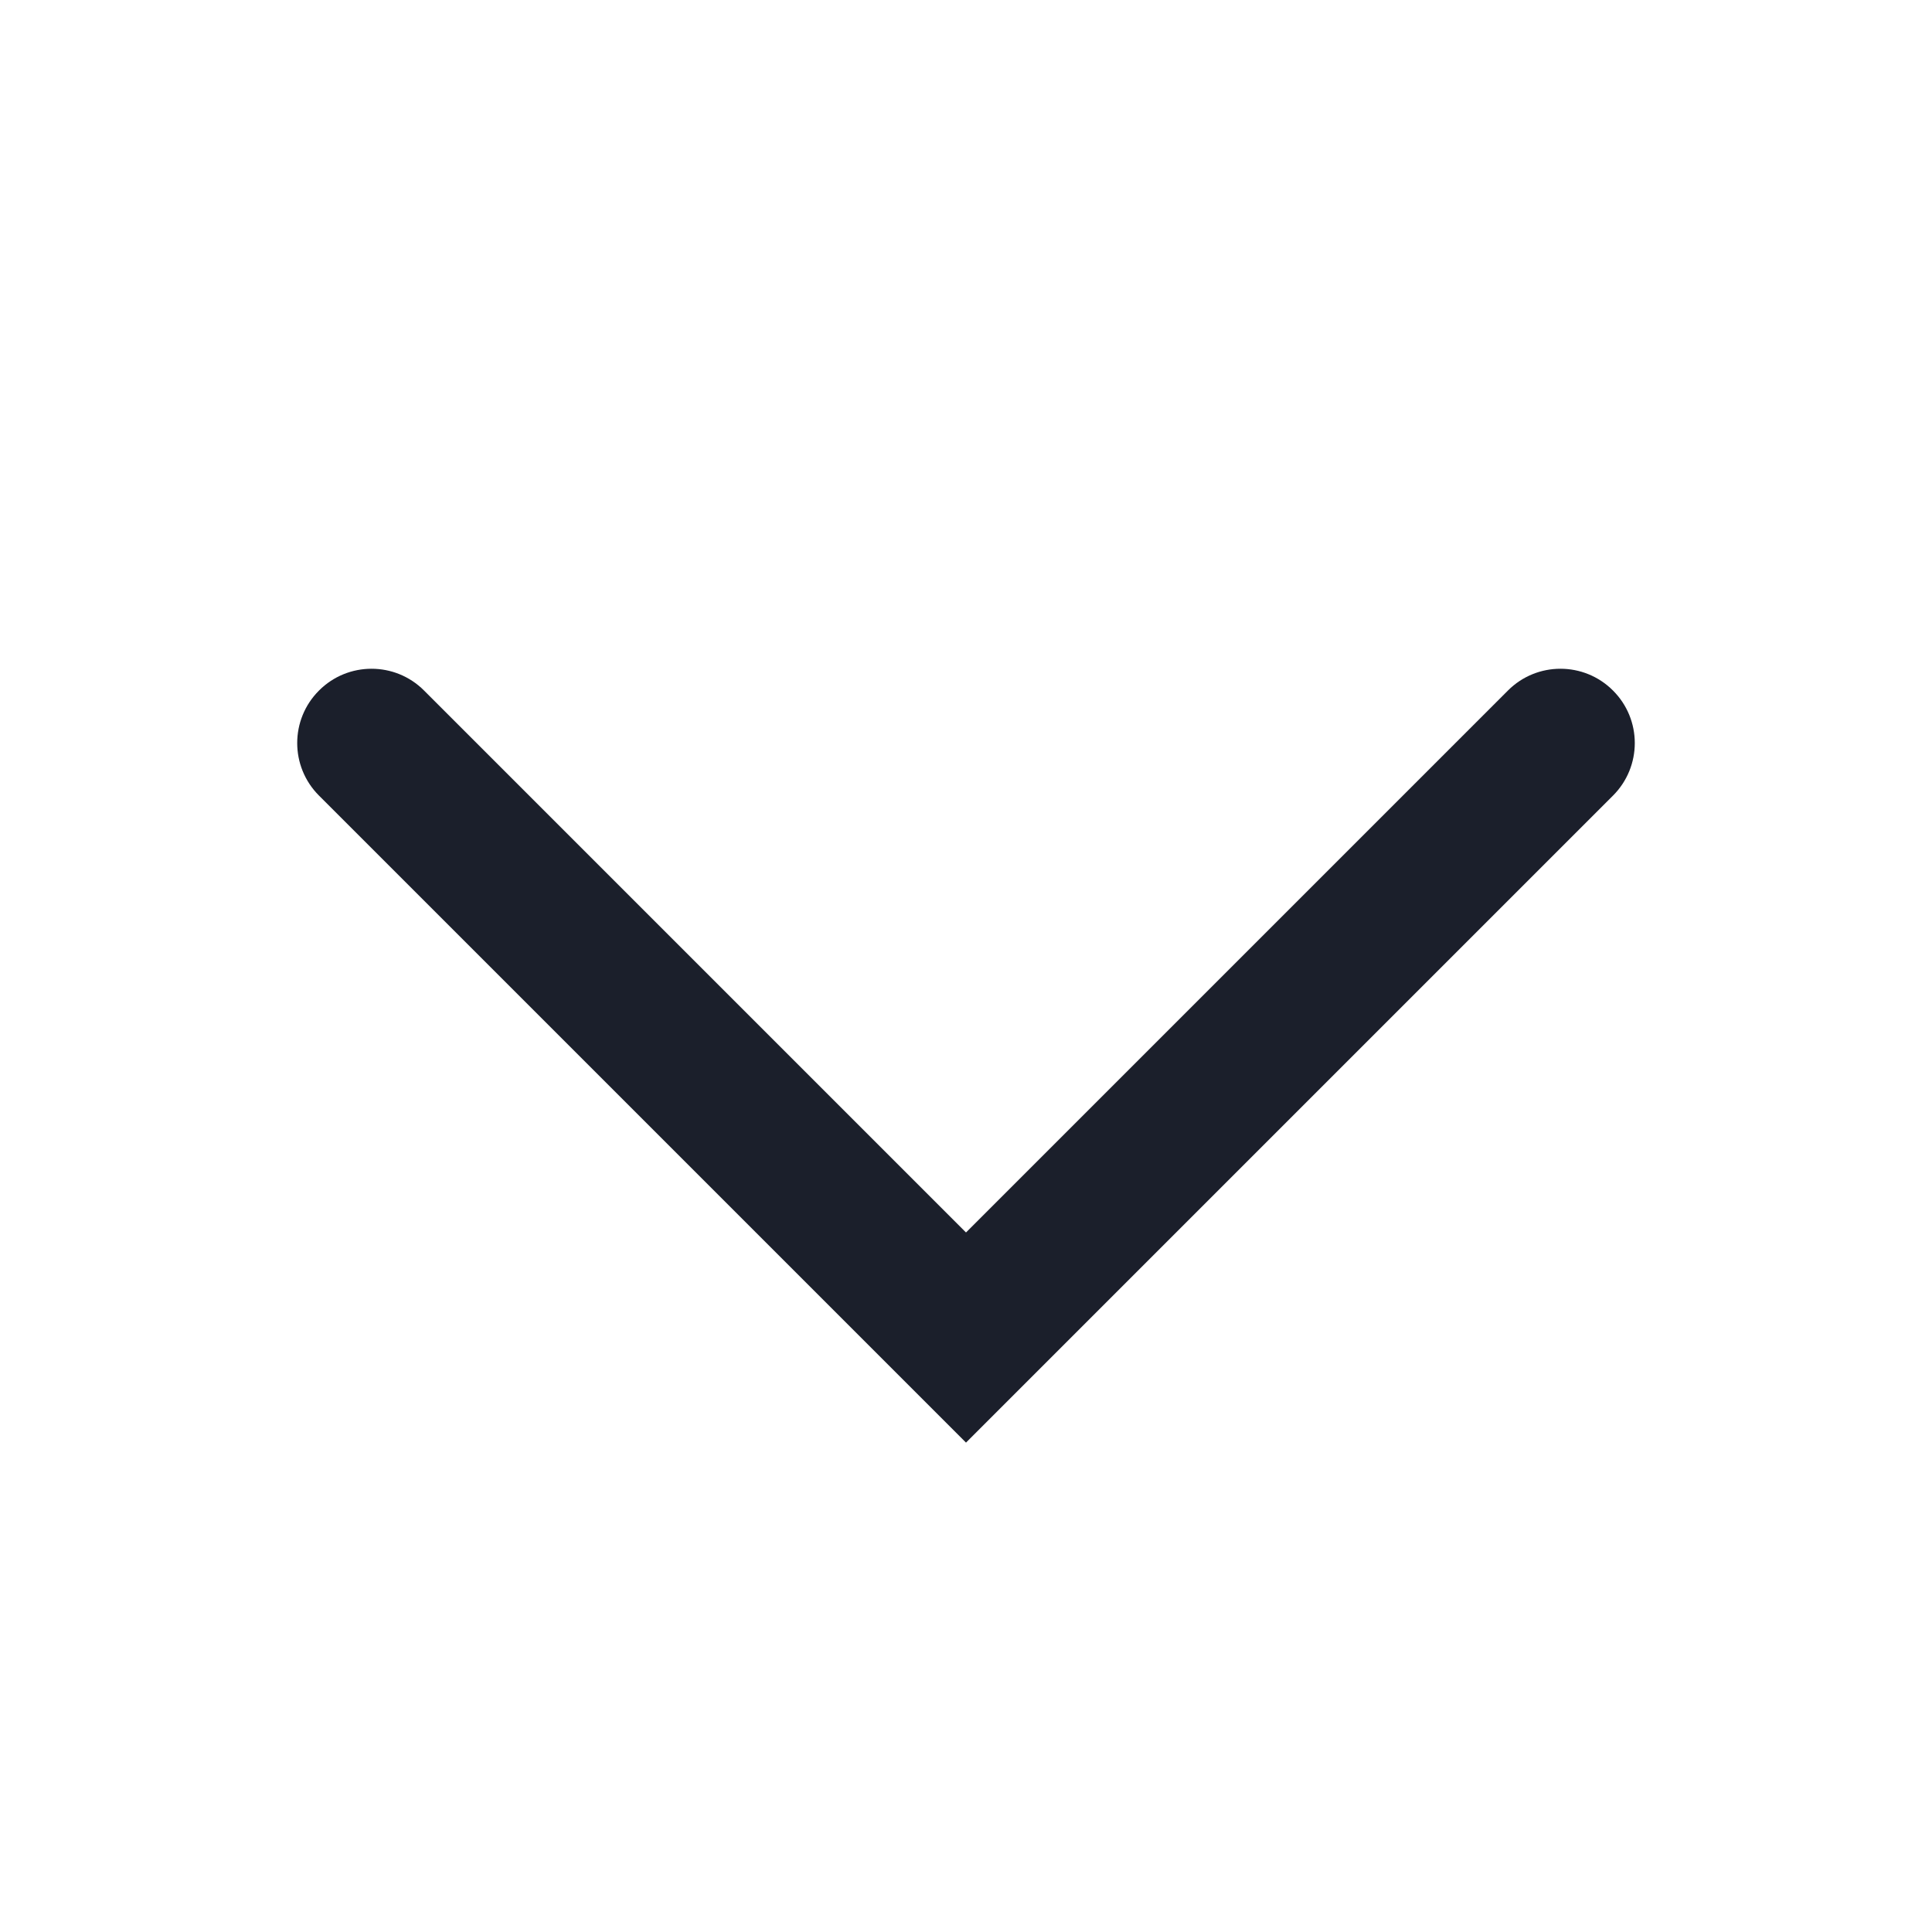
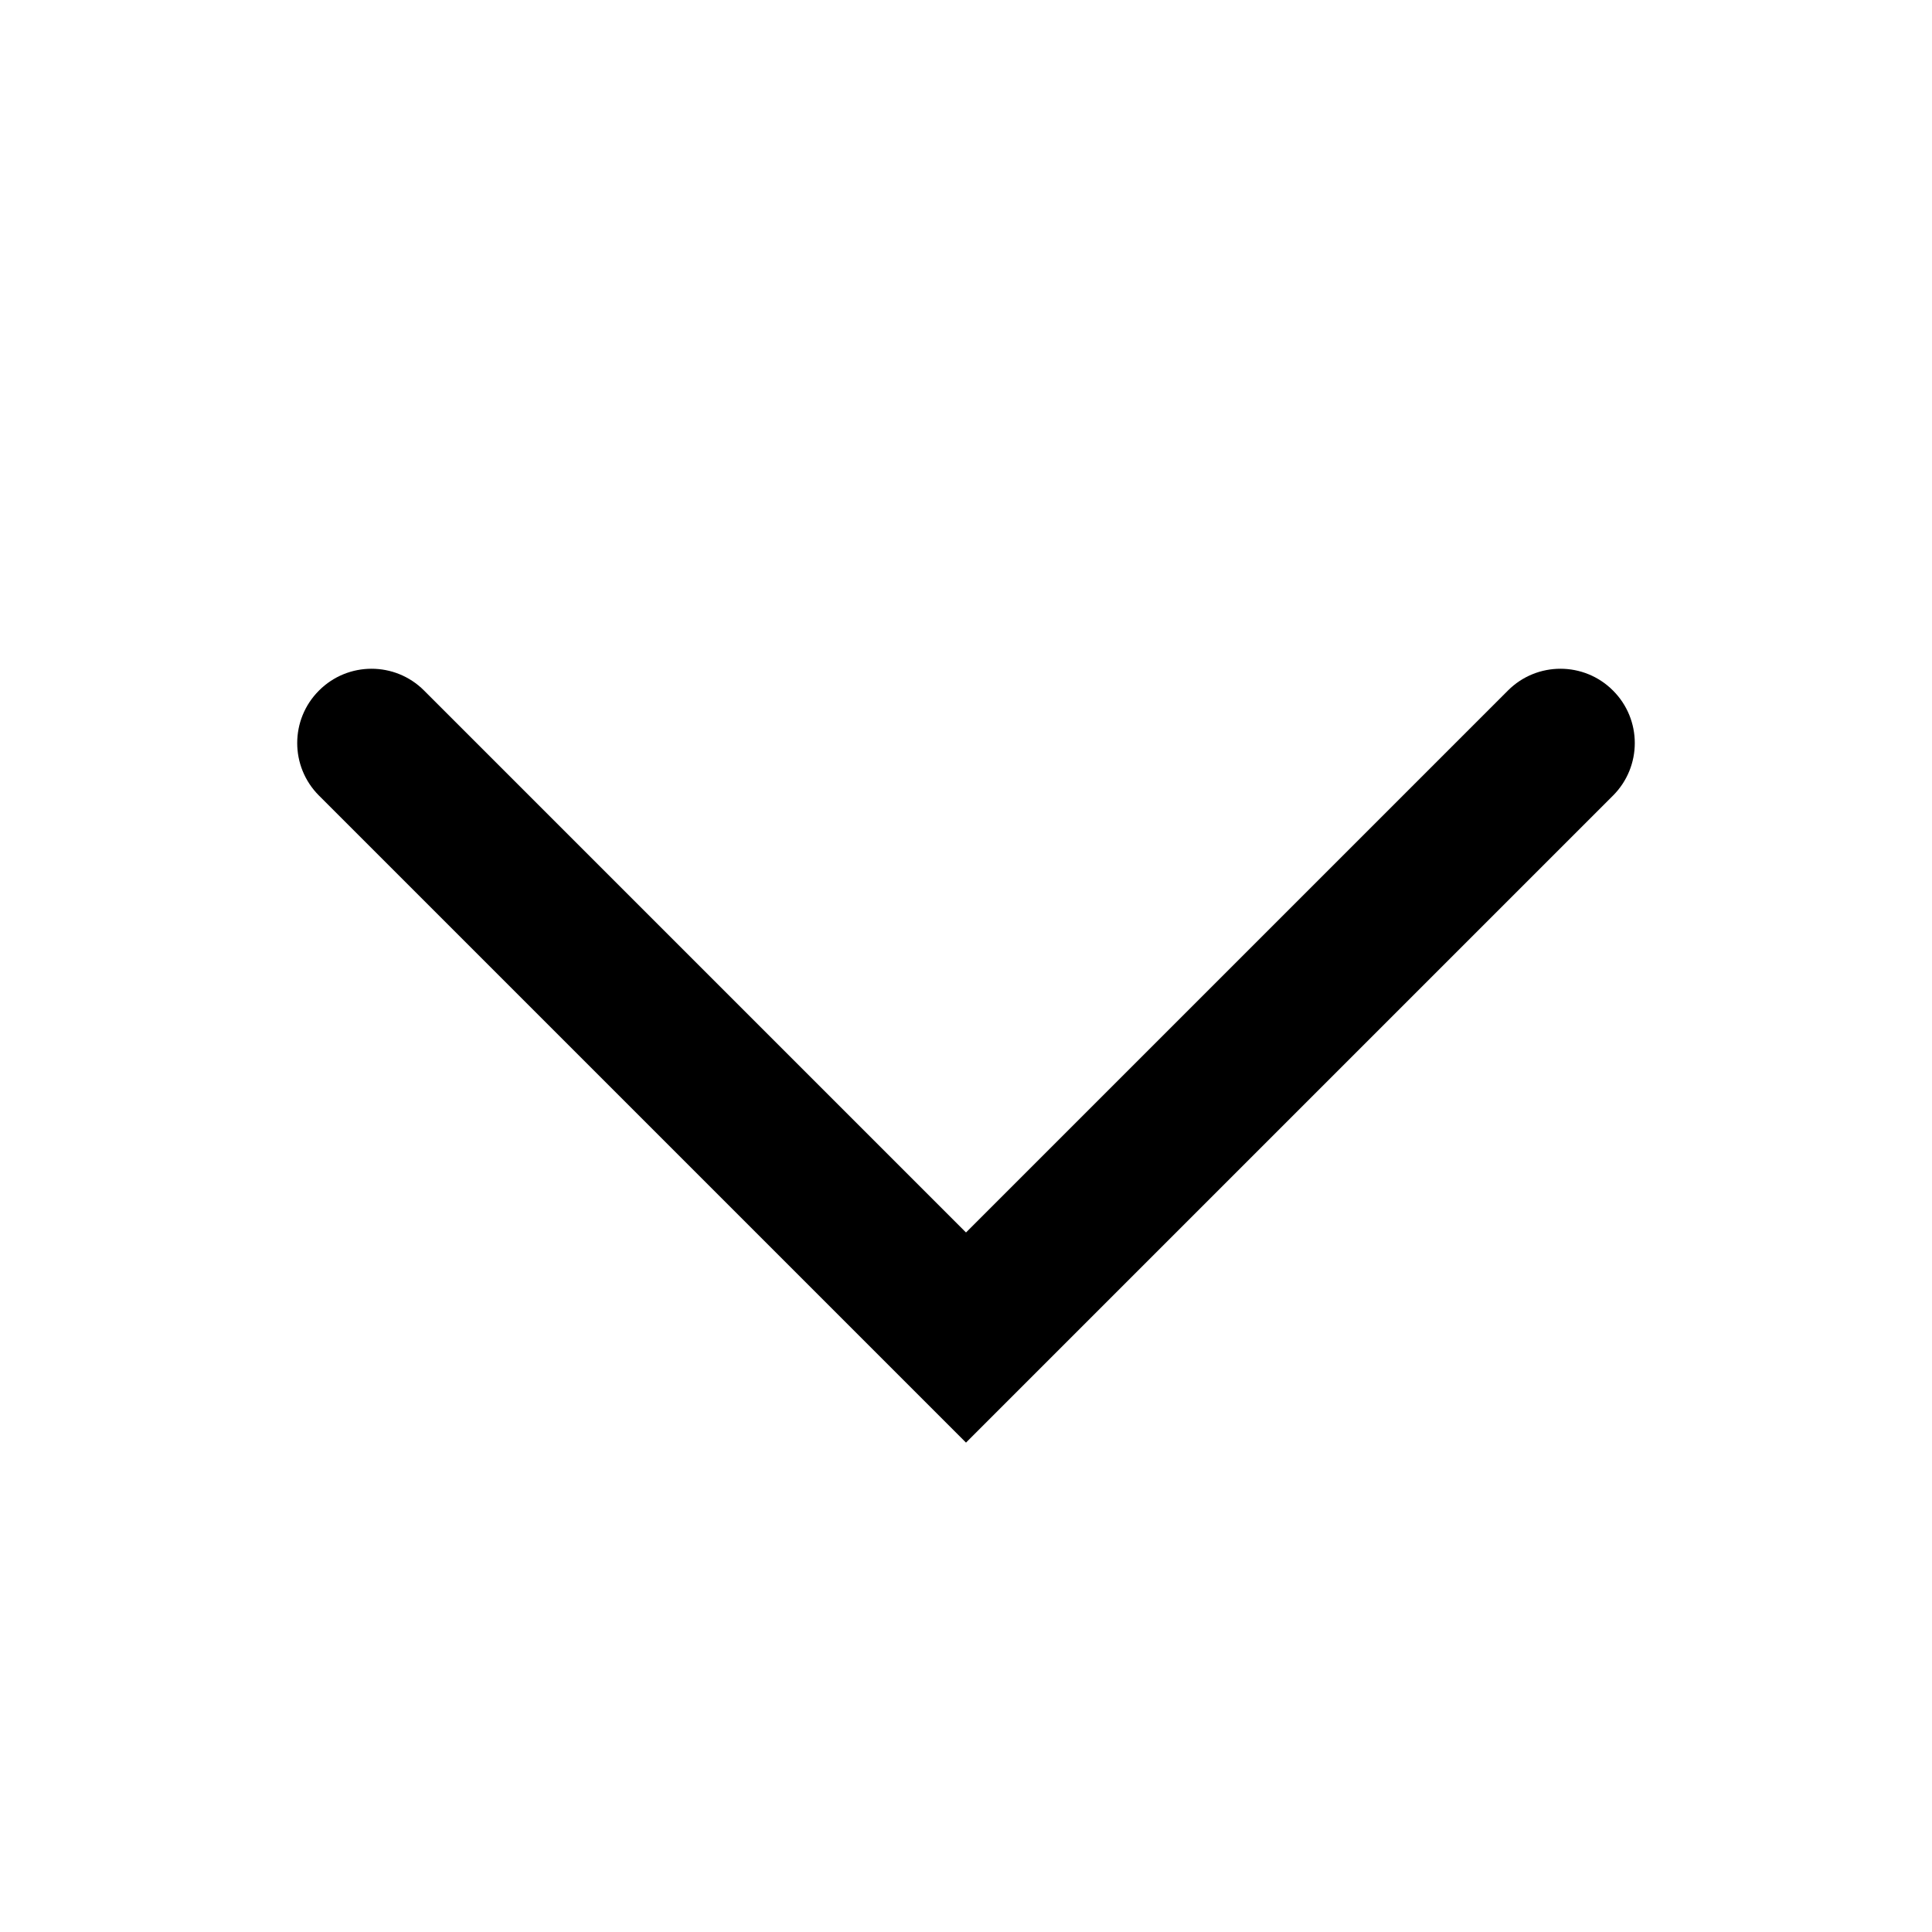
<svg xmlns="http://www.w3.org/2000/svg" width="26" height="26" viewBox="0 0 26 26" fill="none">
-   <path fill-rule="evenodd" clip-rule="evenodd" d="M13 19.414L4.293 10.707C3.902 10.316 3.902 9.683 4.293 9.293C4.683 8.902 5.317 8.902 5.707 9.293L13 16.586L20.293 9.293C20.683 8.902 21.317 8.902 21.707 9.293C22.098 9.683 22.098 10.316 21.707 10.707L13 19.414Z" fill="#1B1F2B" />
+   <path fill-rule="evenodd" clip-rule="evenodd" d="M13 19.414L4.293 10.707C3.902 10.316 3.902 9.683 4.293 9.293C4.683 8.902 5.317 8.902 5.707 9.293L13 16.586L20.293 9.293C20.683 8.902 21.317 8.902 21.707 9.293C22.098 9.683 22.098 10.316 21.707 10.707L13 19.414Z" fill="#000000" />
</svg>
